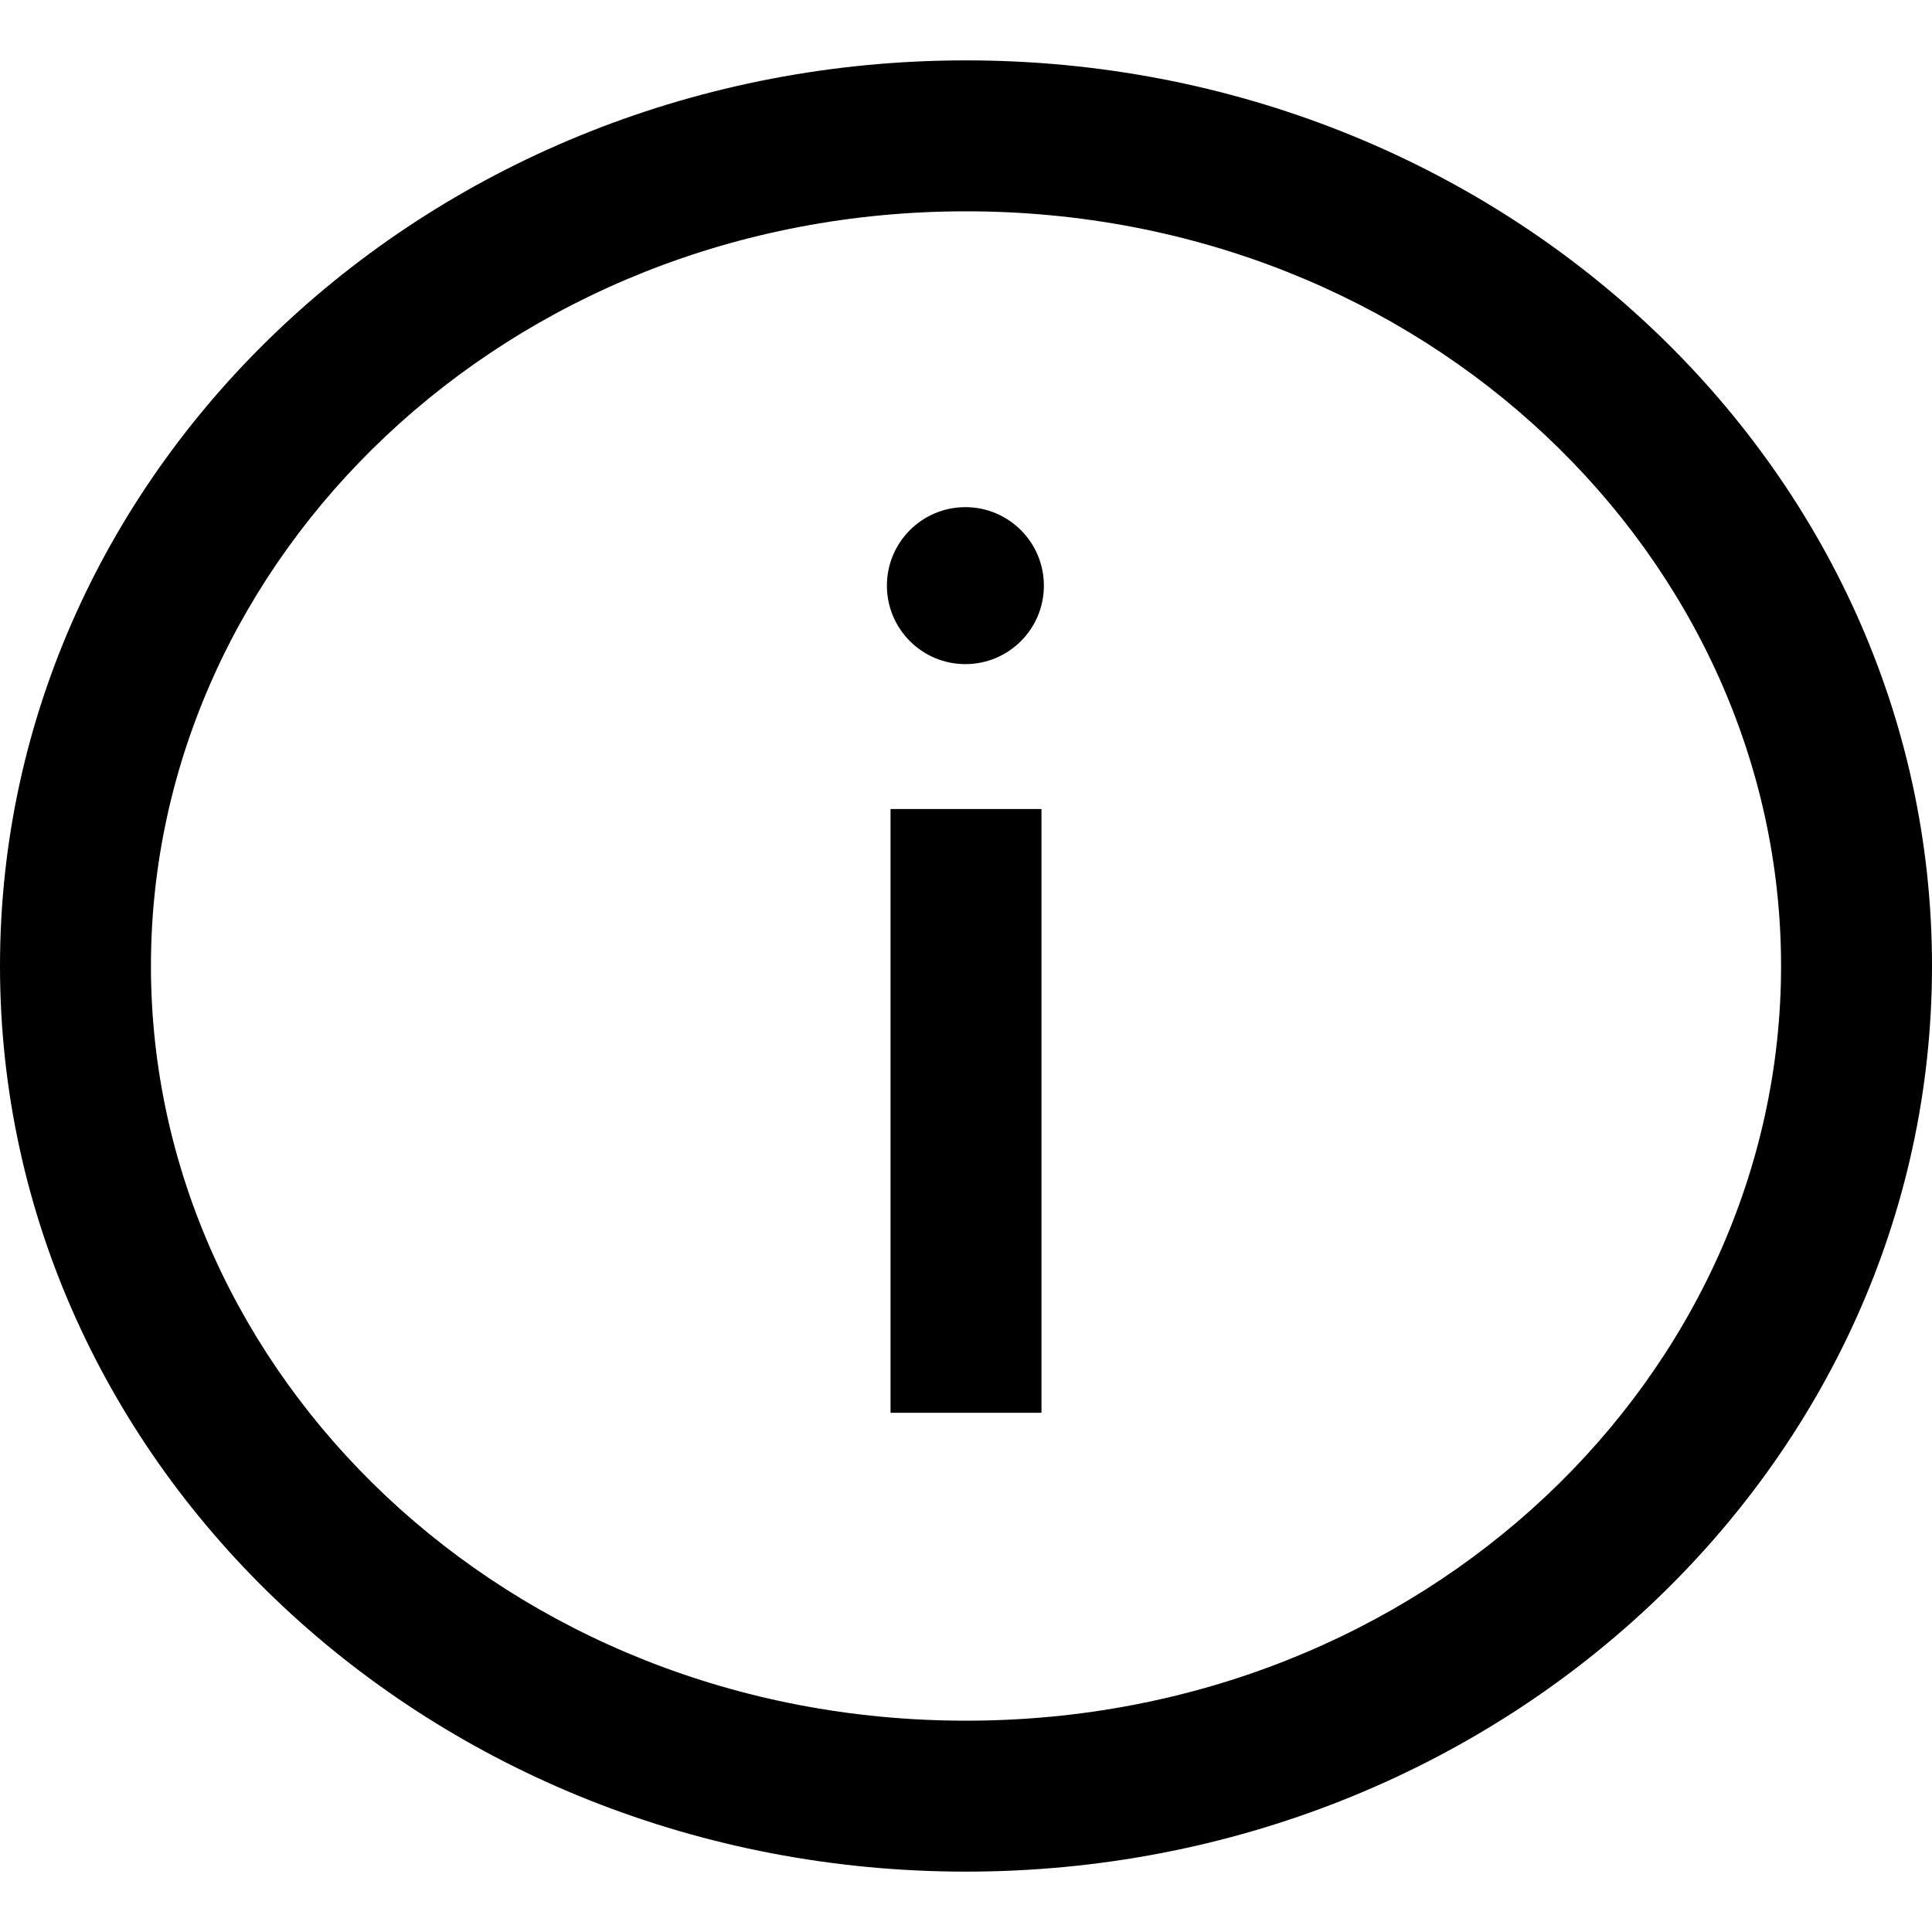
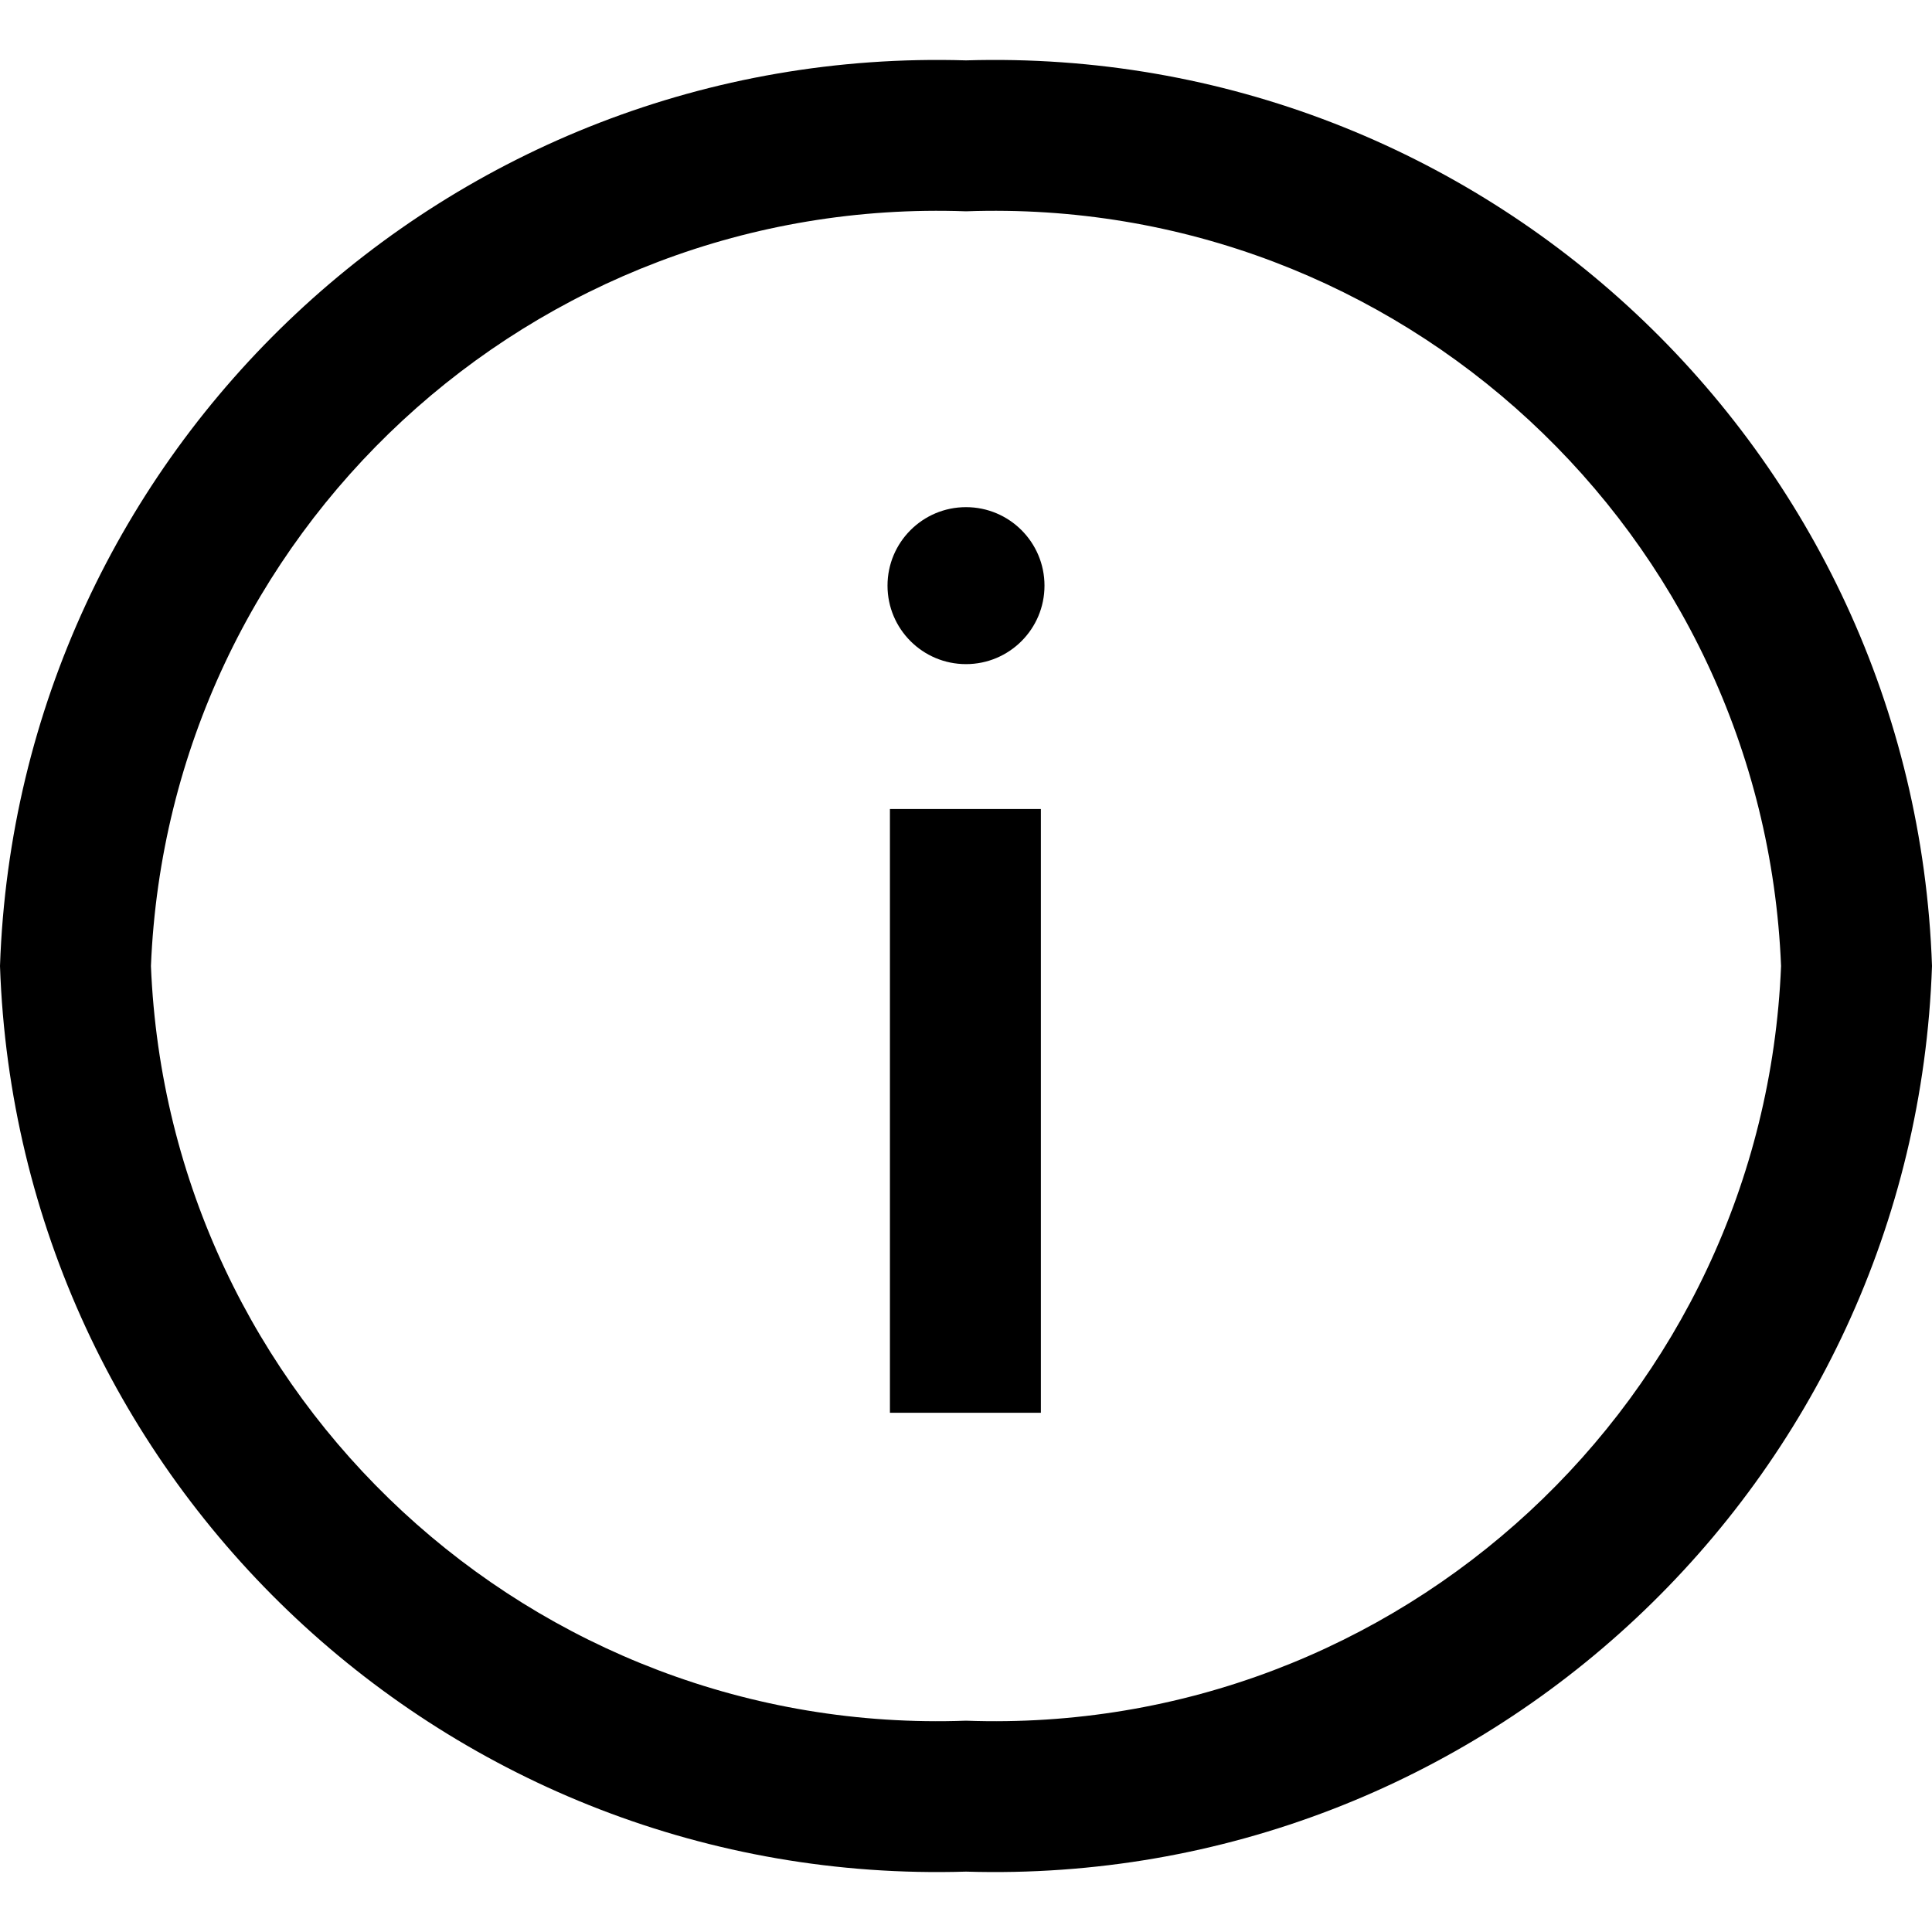
<svg xmlns="http://www.w3.org/2000/svg" width="16" height="16" viewBox="0 0 16 16">
-   <path d="M7.345 4.85a.65.65 0 101.3 0 .65.65 0 00-1.3 0zm.03 6.85v-5h1.25v5h-1.25z" />
-   <path fill-rule="evenodd" d="M16 8c0 4.142-3.582 7.5-8 7.5S0 12.142 0 8C0 3.858 3.582.5 8 .5s8 3.358 8 7.5zm-1.25 0c0 3.377-2.945 6.25-6.75 6.25S1.25 11.377 1.25 8 4.195 1.75 8 1.75 14.75 4.623 14.75 8z" />
+   <path d="M7.37 6.7h1.25v5H7.37z" />
+   <circle cx="8" cy="4.85" r=".65" />
+   <path d="M8 .5A7.77 7.77 0 000 8a7.77 7.77 0 008 7.5A7.77 7.77 0 0016 8 7.77 7.77 0 008 .5zm0 13.75A6.52 6.52 0 011.25 8 6.52 6.52 0 018 1.75 6.52 6.52 0 0114.75 8 6.52 6.52 0 018 14.25z" />
</svg>
